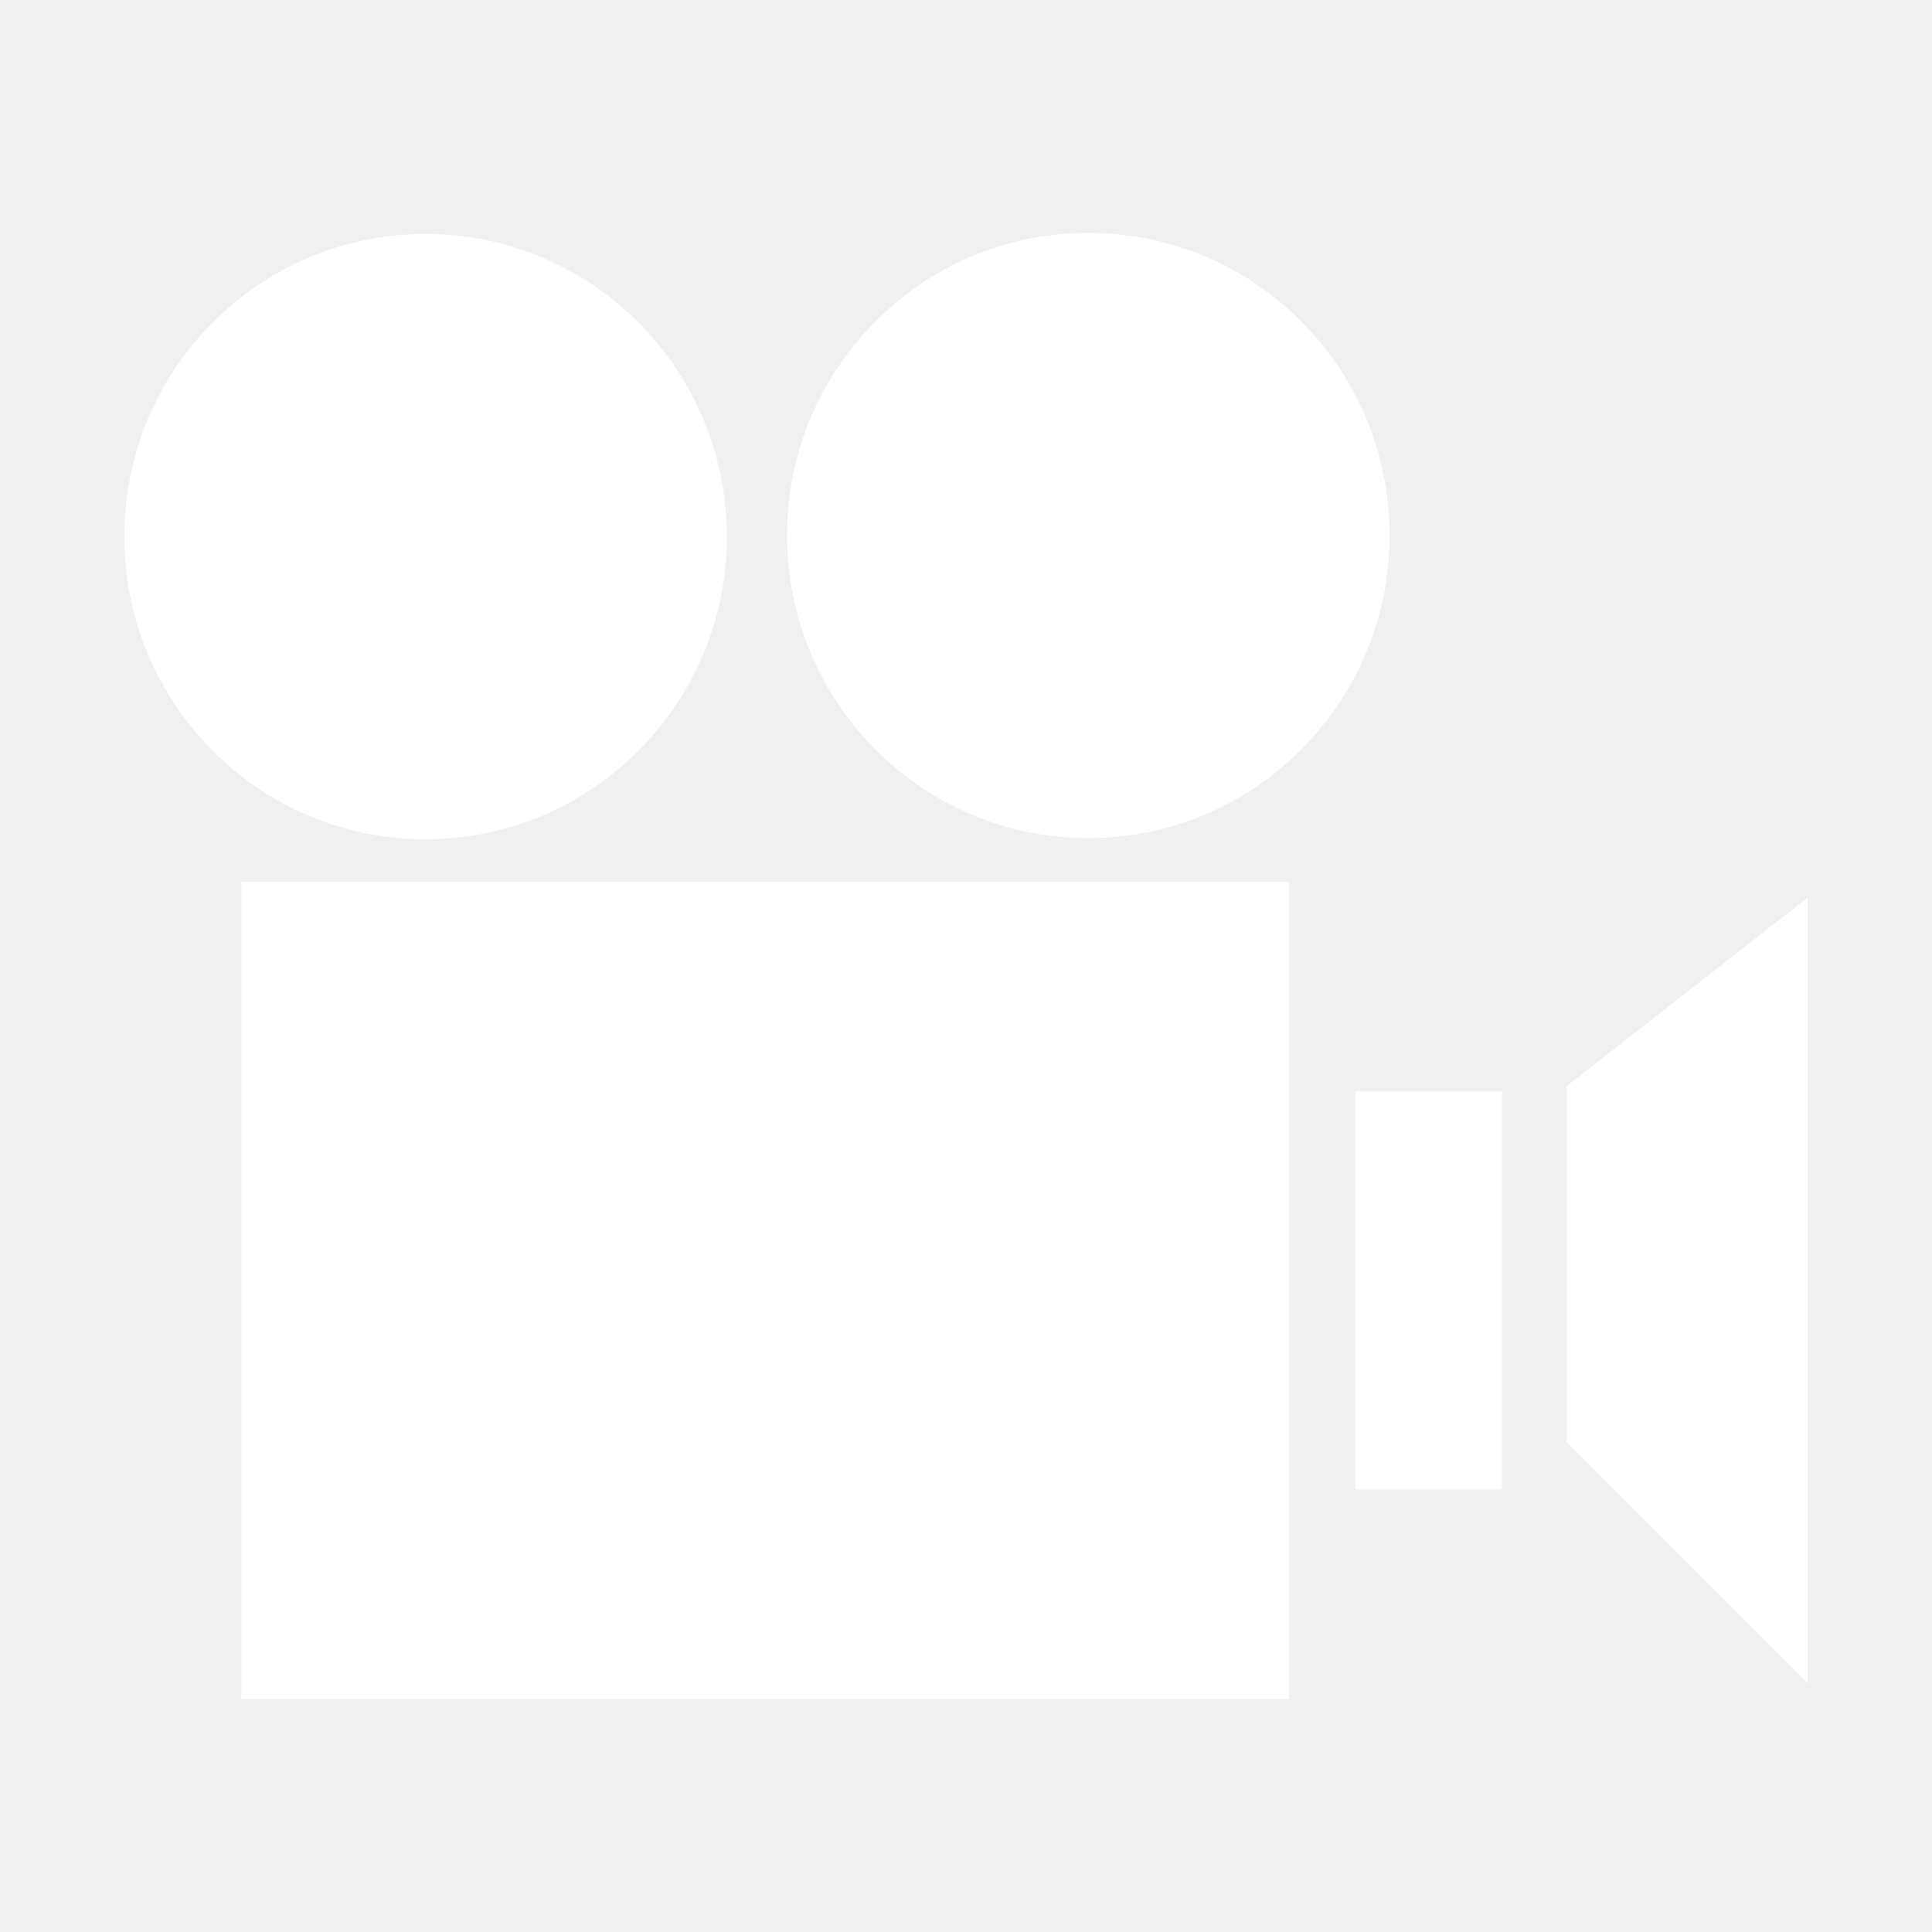
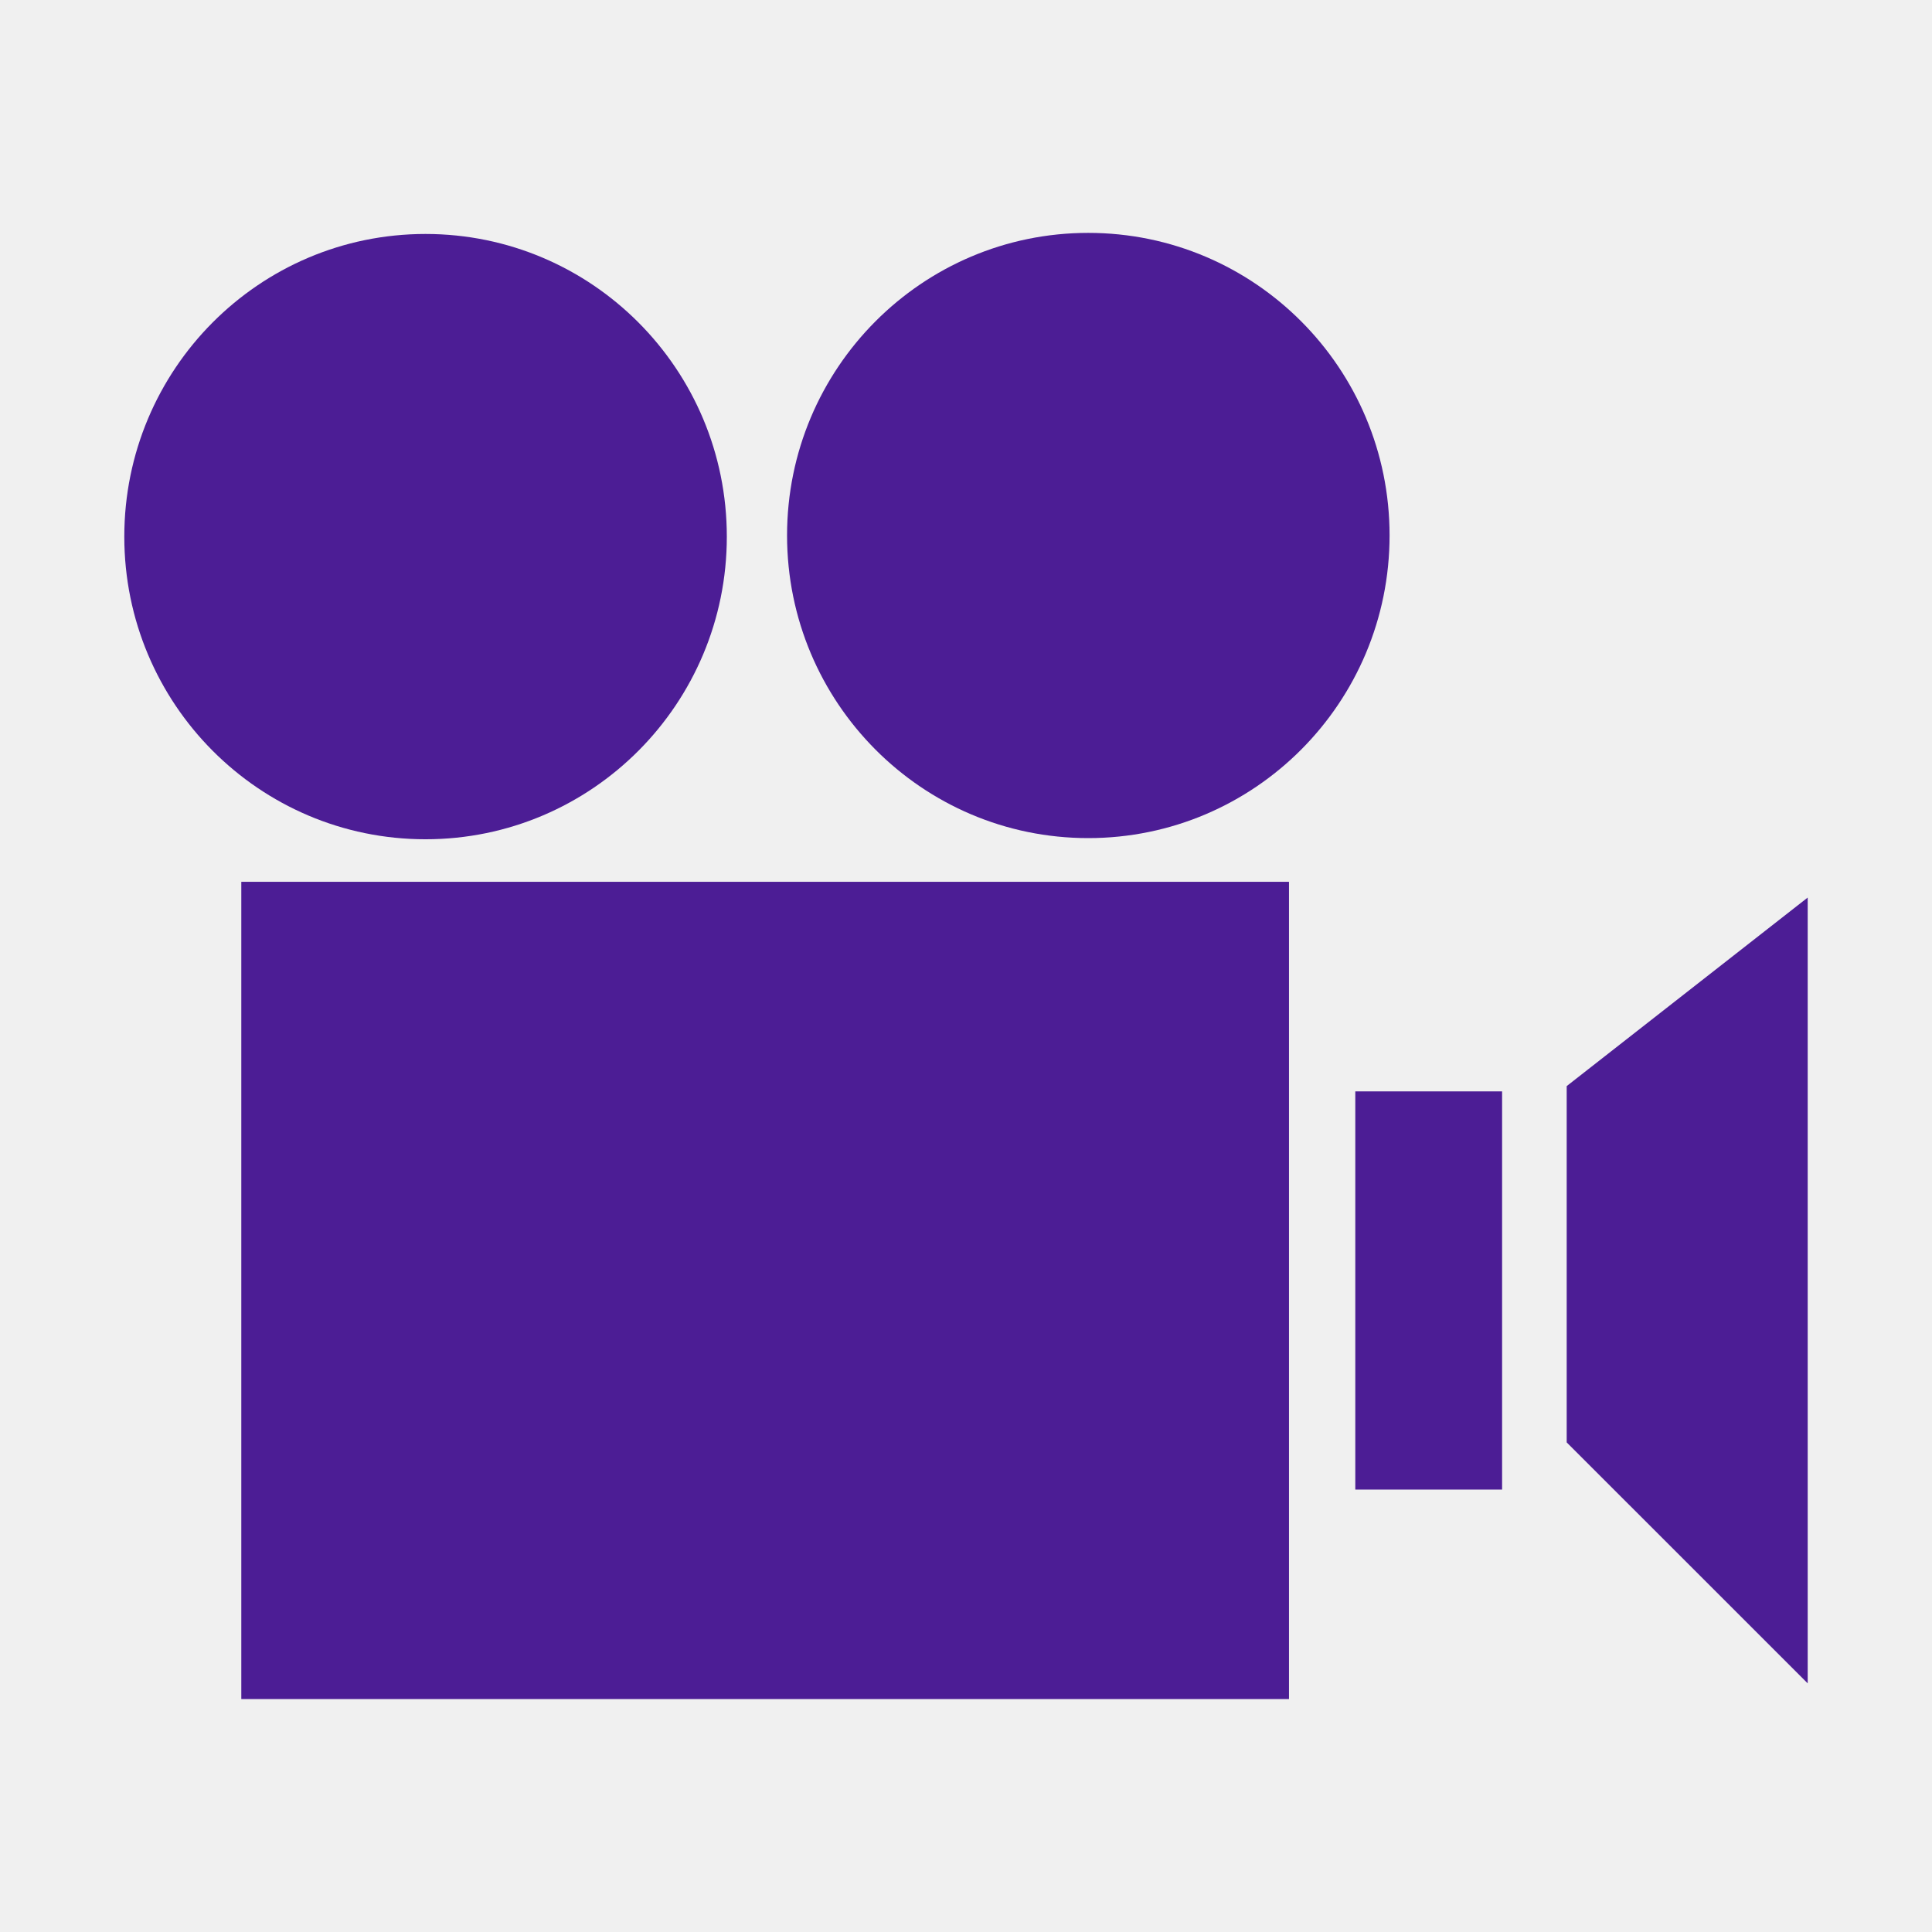
<svg xmlns="http://www.w3.org/2000/svg" version="1.1" width="512" height="512" viewBox="0 0 512 512">
  <g>
</g>
-   <path d="M63.949 233.687h277.647v216.586h-277.647v-216.586z" fill="#fff" />
-   <path d="M192.614 142.224c0 44.278-35.737 80.19-79.852 80.19-44.083 0-79.821-35.911-79.821-80.19 0-44.329 35.737-80.22 79.821-80.22 44.103 0 79.852 35.891 79.852 80.22z" fill="#fff" />
-   <path d="M368.251 141.886c0 44.319-35.748 80.22-79.862 80.22-44.032 0-79.81-35.901-79.81-80.22 0-44.288 35.779-80.169 79.81-80.169 44.114 0 79.862 35.881 79.862 80.169z" fill="#fff" />
-   <path d="M359.168 289.229h38.902v105.523h-38.902v-105.523z" fill="#fff" />
-   <path d="M415.191 287.826v94.423l63.867 63.856v-208.24z" fill="#fff" />
+   <path d="M63.949 233.687h277.647v216.586h-277.647v-216.586z" fill="#4C1D95" />
+   <path d="M192.614 142.224c0 44.278-35.737 80.19-79.852 80.19-44.083 0-79.821-35.911-79.821-80.19 0-44.329 35.737-80.22 79.821-80.22 44.103 0 79.852 35.891 79.852 80.22z" fill="#4C1D95" />
+   <path d="M368.251 141.886c0 44.319-35.748 80.22-79.862 80.22-44.032 0-79.81-35.901-79.81-80.22 0-44.288 35.779-80.169 79.81-80.169 44.114 0 79.862 35.881 79.862 80.169z" fill="#4C1D95" />
+   <path d="M359.168 289.229h38.902v105.523h-38.902v-105.523z" fill="#4C1D95" />
+   <path d="M415.191 287.826v94.423l63.867 63.856v-208.24z" fill="#4C1D95" />
</svg>
